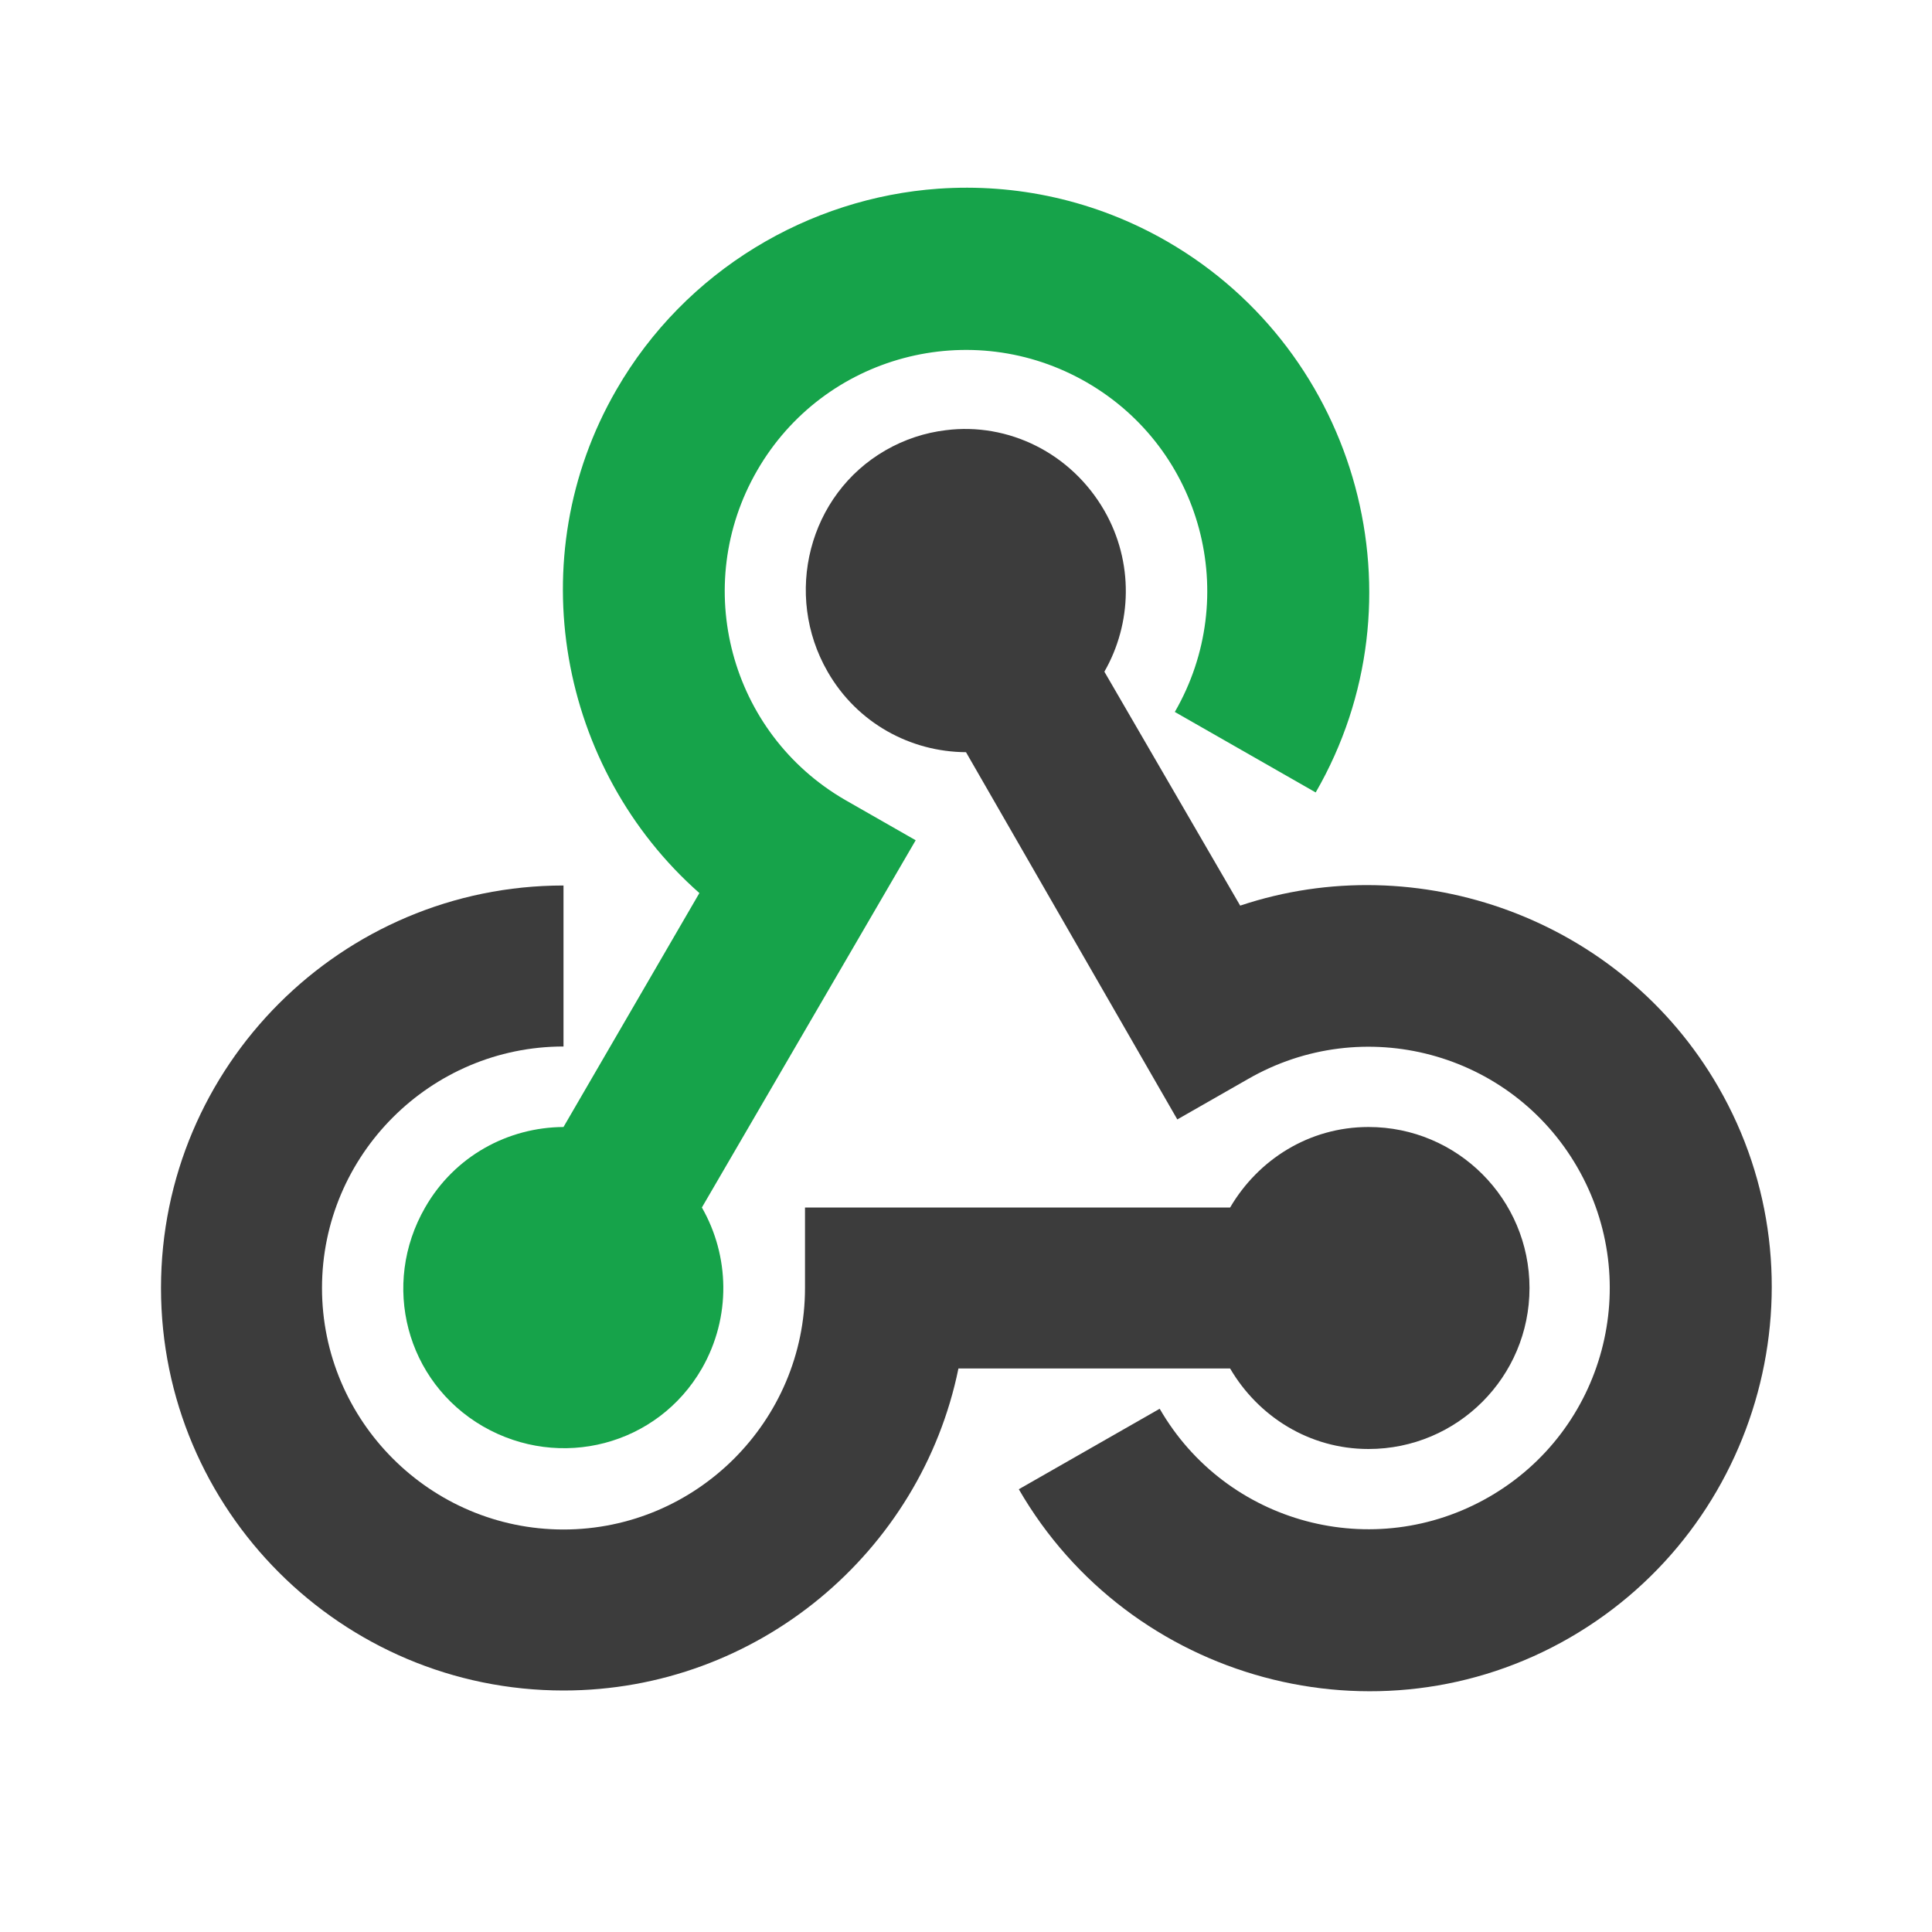
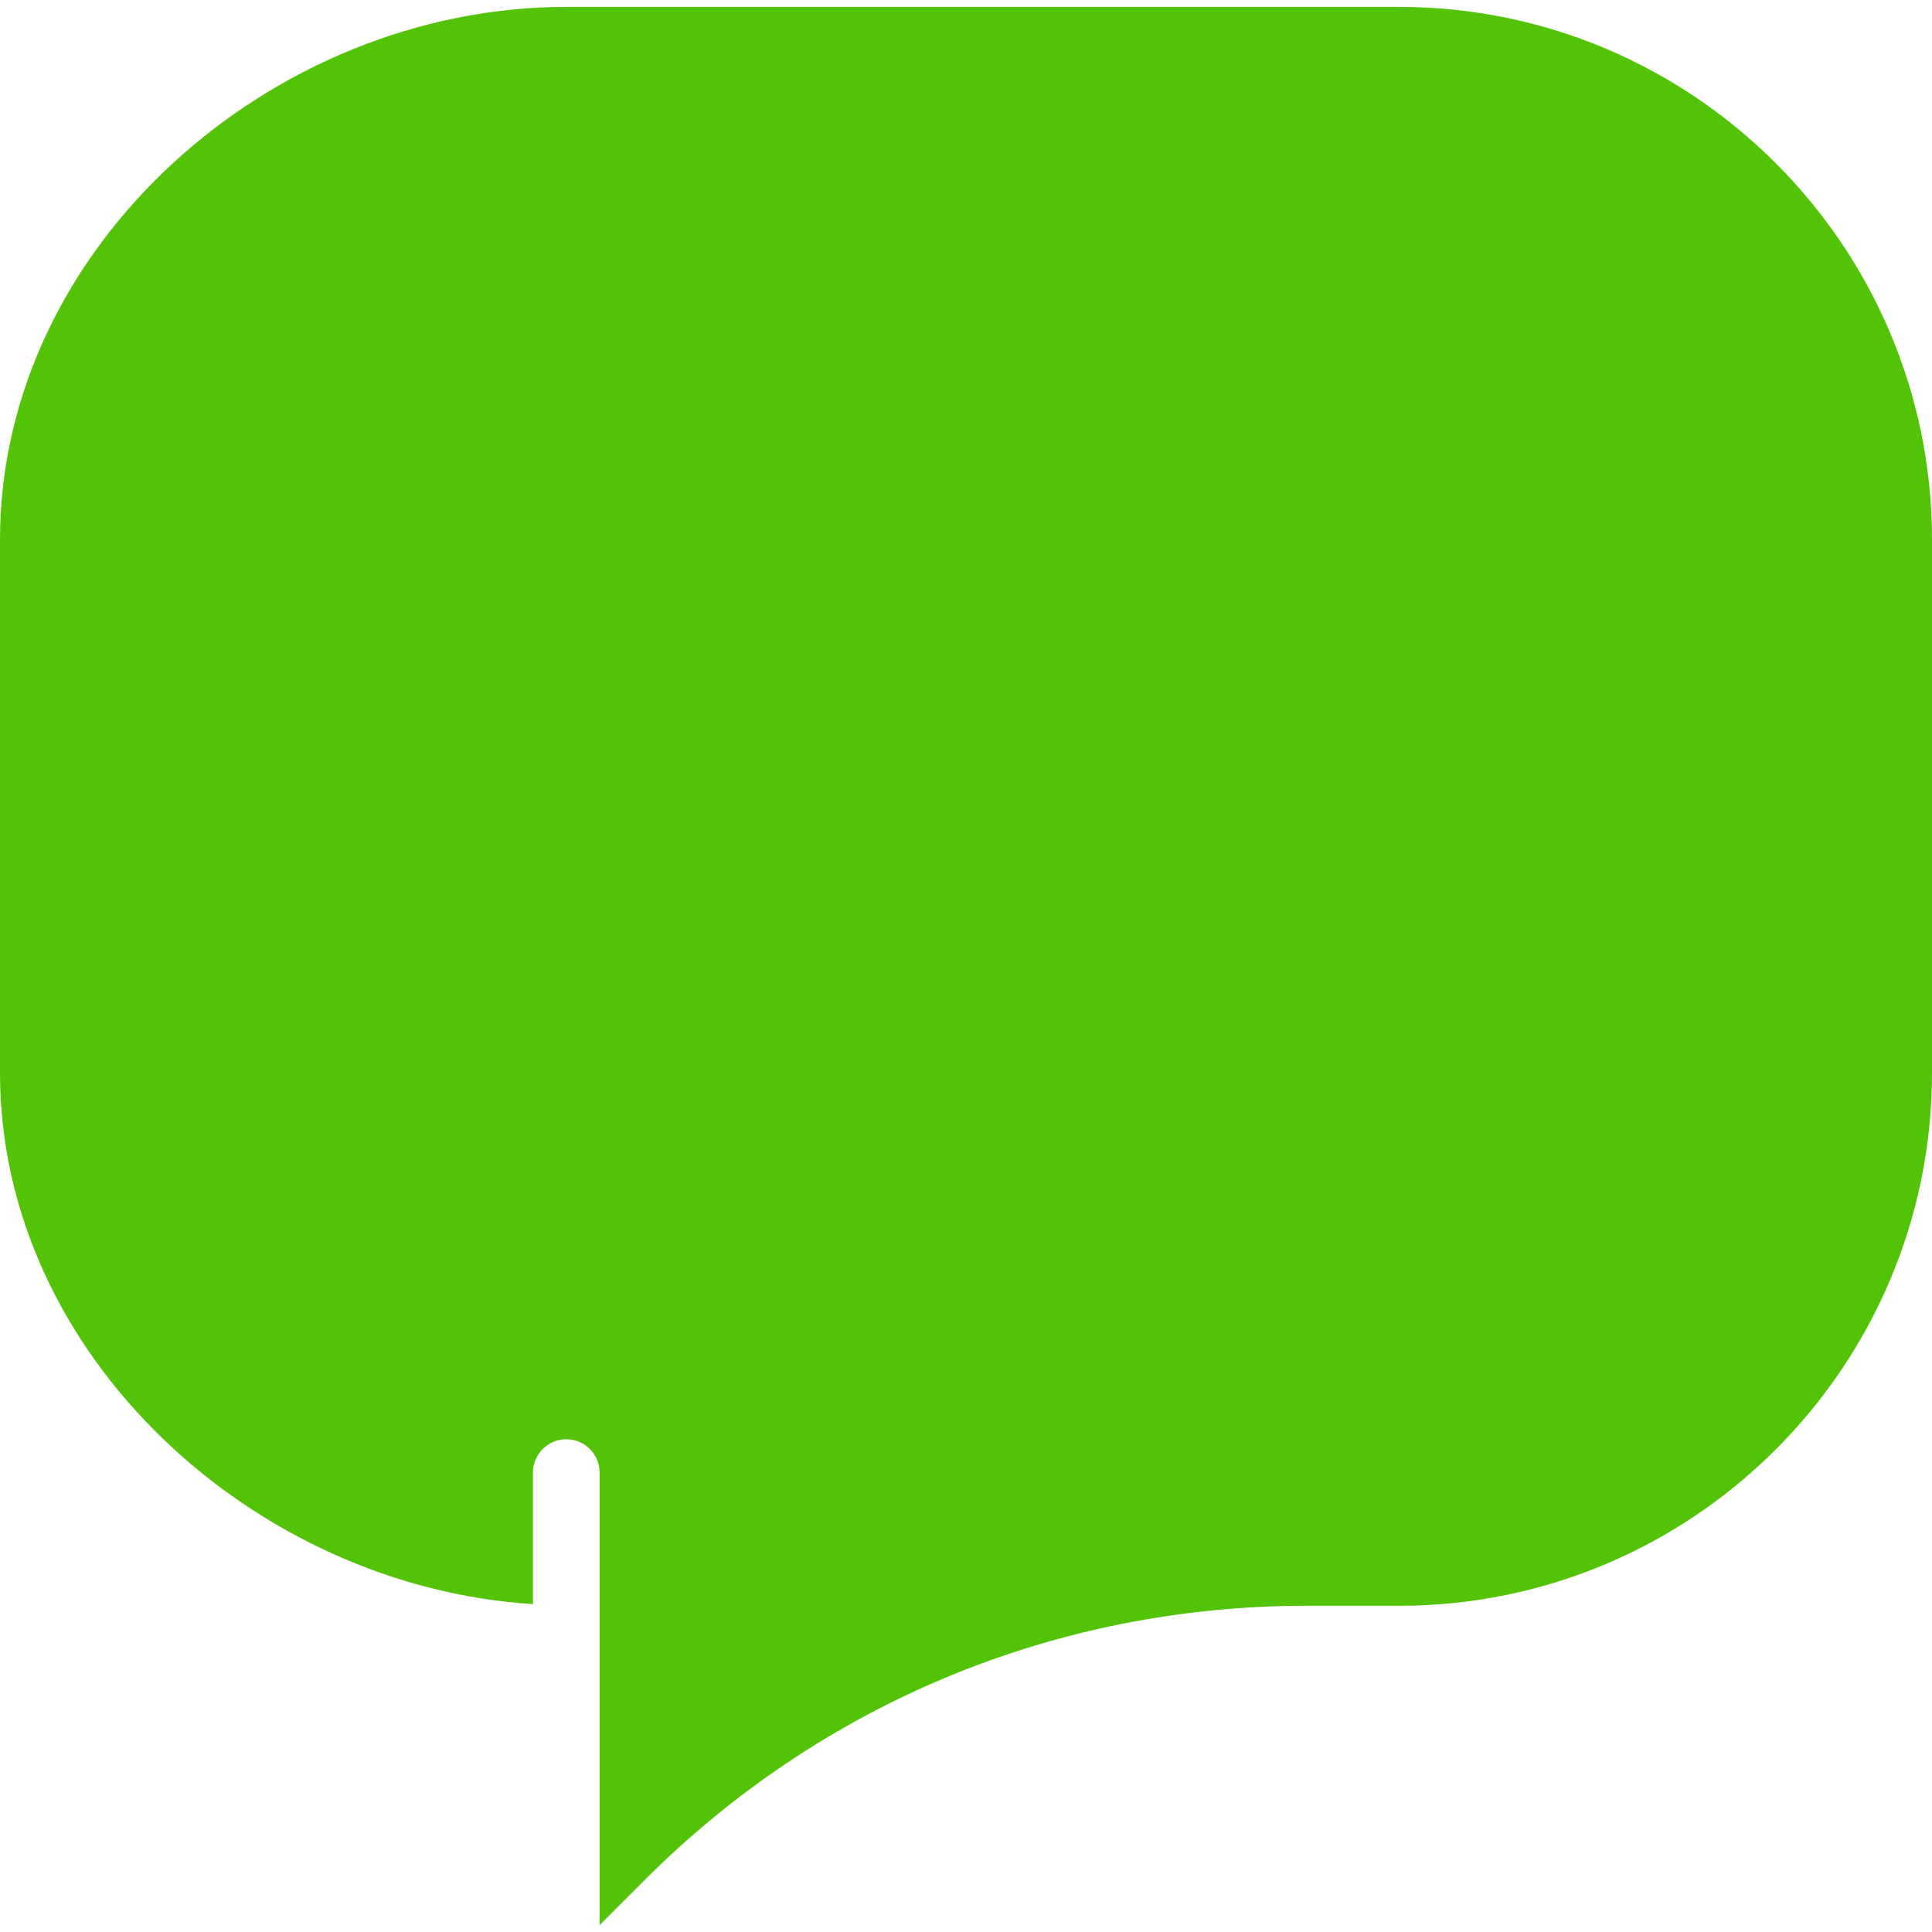
- <svg xmlns="http://www.w3.org/2000/svg" x="0px" y="0px" width="30" height="30" viewBox="0 0 24 24">
-   <path d="M 11.656 2.344 C 10.055 2.457 8.516 3.352 7.656 4.844 C 6.449 6.934 6.945 9.555 8.688 11.094 L 7 14 C 6.312 14.004 5.648 14.359 5.281 15 C 4.73 15.957 5.043 17.164 6 17.719 C 6.957 18.27 8.168 17.957 8.719 17 C 9.086 16.359 9.062 15.598 8.719 15 L 11.375 10.438 L 10.5 9.938 C 9.066 9.109 8.578 7.277 9.406 5.844 C 10.234 4.41 12.066 3.922 13.5 4.75 C 14.934 5.578 15.422 7.41 14.594 8.844 L 16.344 9.844 C 17.723 7.457 16.887 4.379 14.5 3 C 13.605 2.484 12.617 2.277 11.656 2.344 Z" fill="#16a34a" />
-   <path d="M 11.75 5.344 C 11.492 5.375 11.238 5.457 11 5.594 C 10.043 6.145 9.73 7.387 10.281 8.344 C 10.648 8.984 11.312 9.34 12 9.344 L 14.625 13.906 L 15.5 13.406 C 16.934 12.578 18.766 13.066 19.594 14.5 C 20.422 15.934 19.934 17.766 18.5 18.594 C 17.066 19.422 15.234 18.934 14.406 17.5 L 12.656 18.5 C 14.035 20.887 17.113 21.723 19.5 20.344 C 21.887 18.965 22.723 15.887 21.344 13.5 C 20.137 11.41 17.613 10.512 15.406 11.25 L 13.719 8.344 C 14.062 7.746 14.086 6.984 13.719 6.344 C 13.305 5.625 12.523 5.246 11.75 5.344 Z" fill="#3c3c3c" />
-   <path d="M 7 11 C 4.242 11 2 13.242 2 16 C 2 18.758 4.242 21 7 21 C 9.414 21 11.441 19.277 11.906 17 L 15.281 17 C 15.629 17.594 16.262 18 17 18 C 18.105 18 19 17.105 19 16 C 19 14.895 18.105 14 17 14 C 16.262 14 15.629 14.406 15.281 15 L 10 15 L 10 16 C 10 17.652 8.652 19 7 19 C 5.348 19 4 17.652 4 16 C 4 14.348 5.348 13 7 13 Z" fill="#3c3c3c" />
+ <svg xmlns="http://www.w3.org/2000/svg" height="25px" width="25px" version="1.1" id="Capa_1" viewBox="0 0 58 58" xml:space="preserve">
+   <g>
+     <path style="fill:#52C306;" d="M58,16.207c0-8.822-7.178-16-16-16H17c-8.822,0-17,7.178-17,16v16c0,8.485,7.644,15.429,16,15.949   v-3.949c0-0.553,0.448-1,1-1s1,0.447,1,1v4v1v8.586l1.359-1.359c5.306-5.305,12.359-8.227,19.86-8.227H42c8.822,0,16-7.178,16-16   V16.207z" />
+   </g>
</svg>
